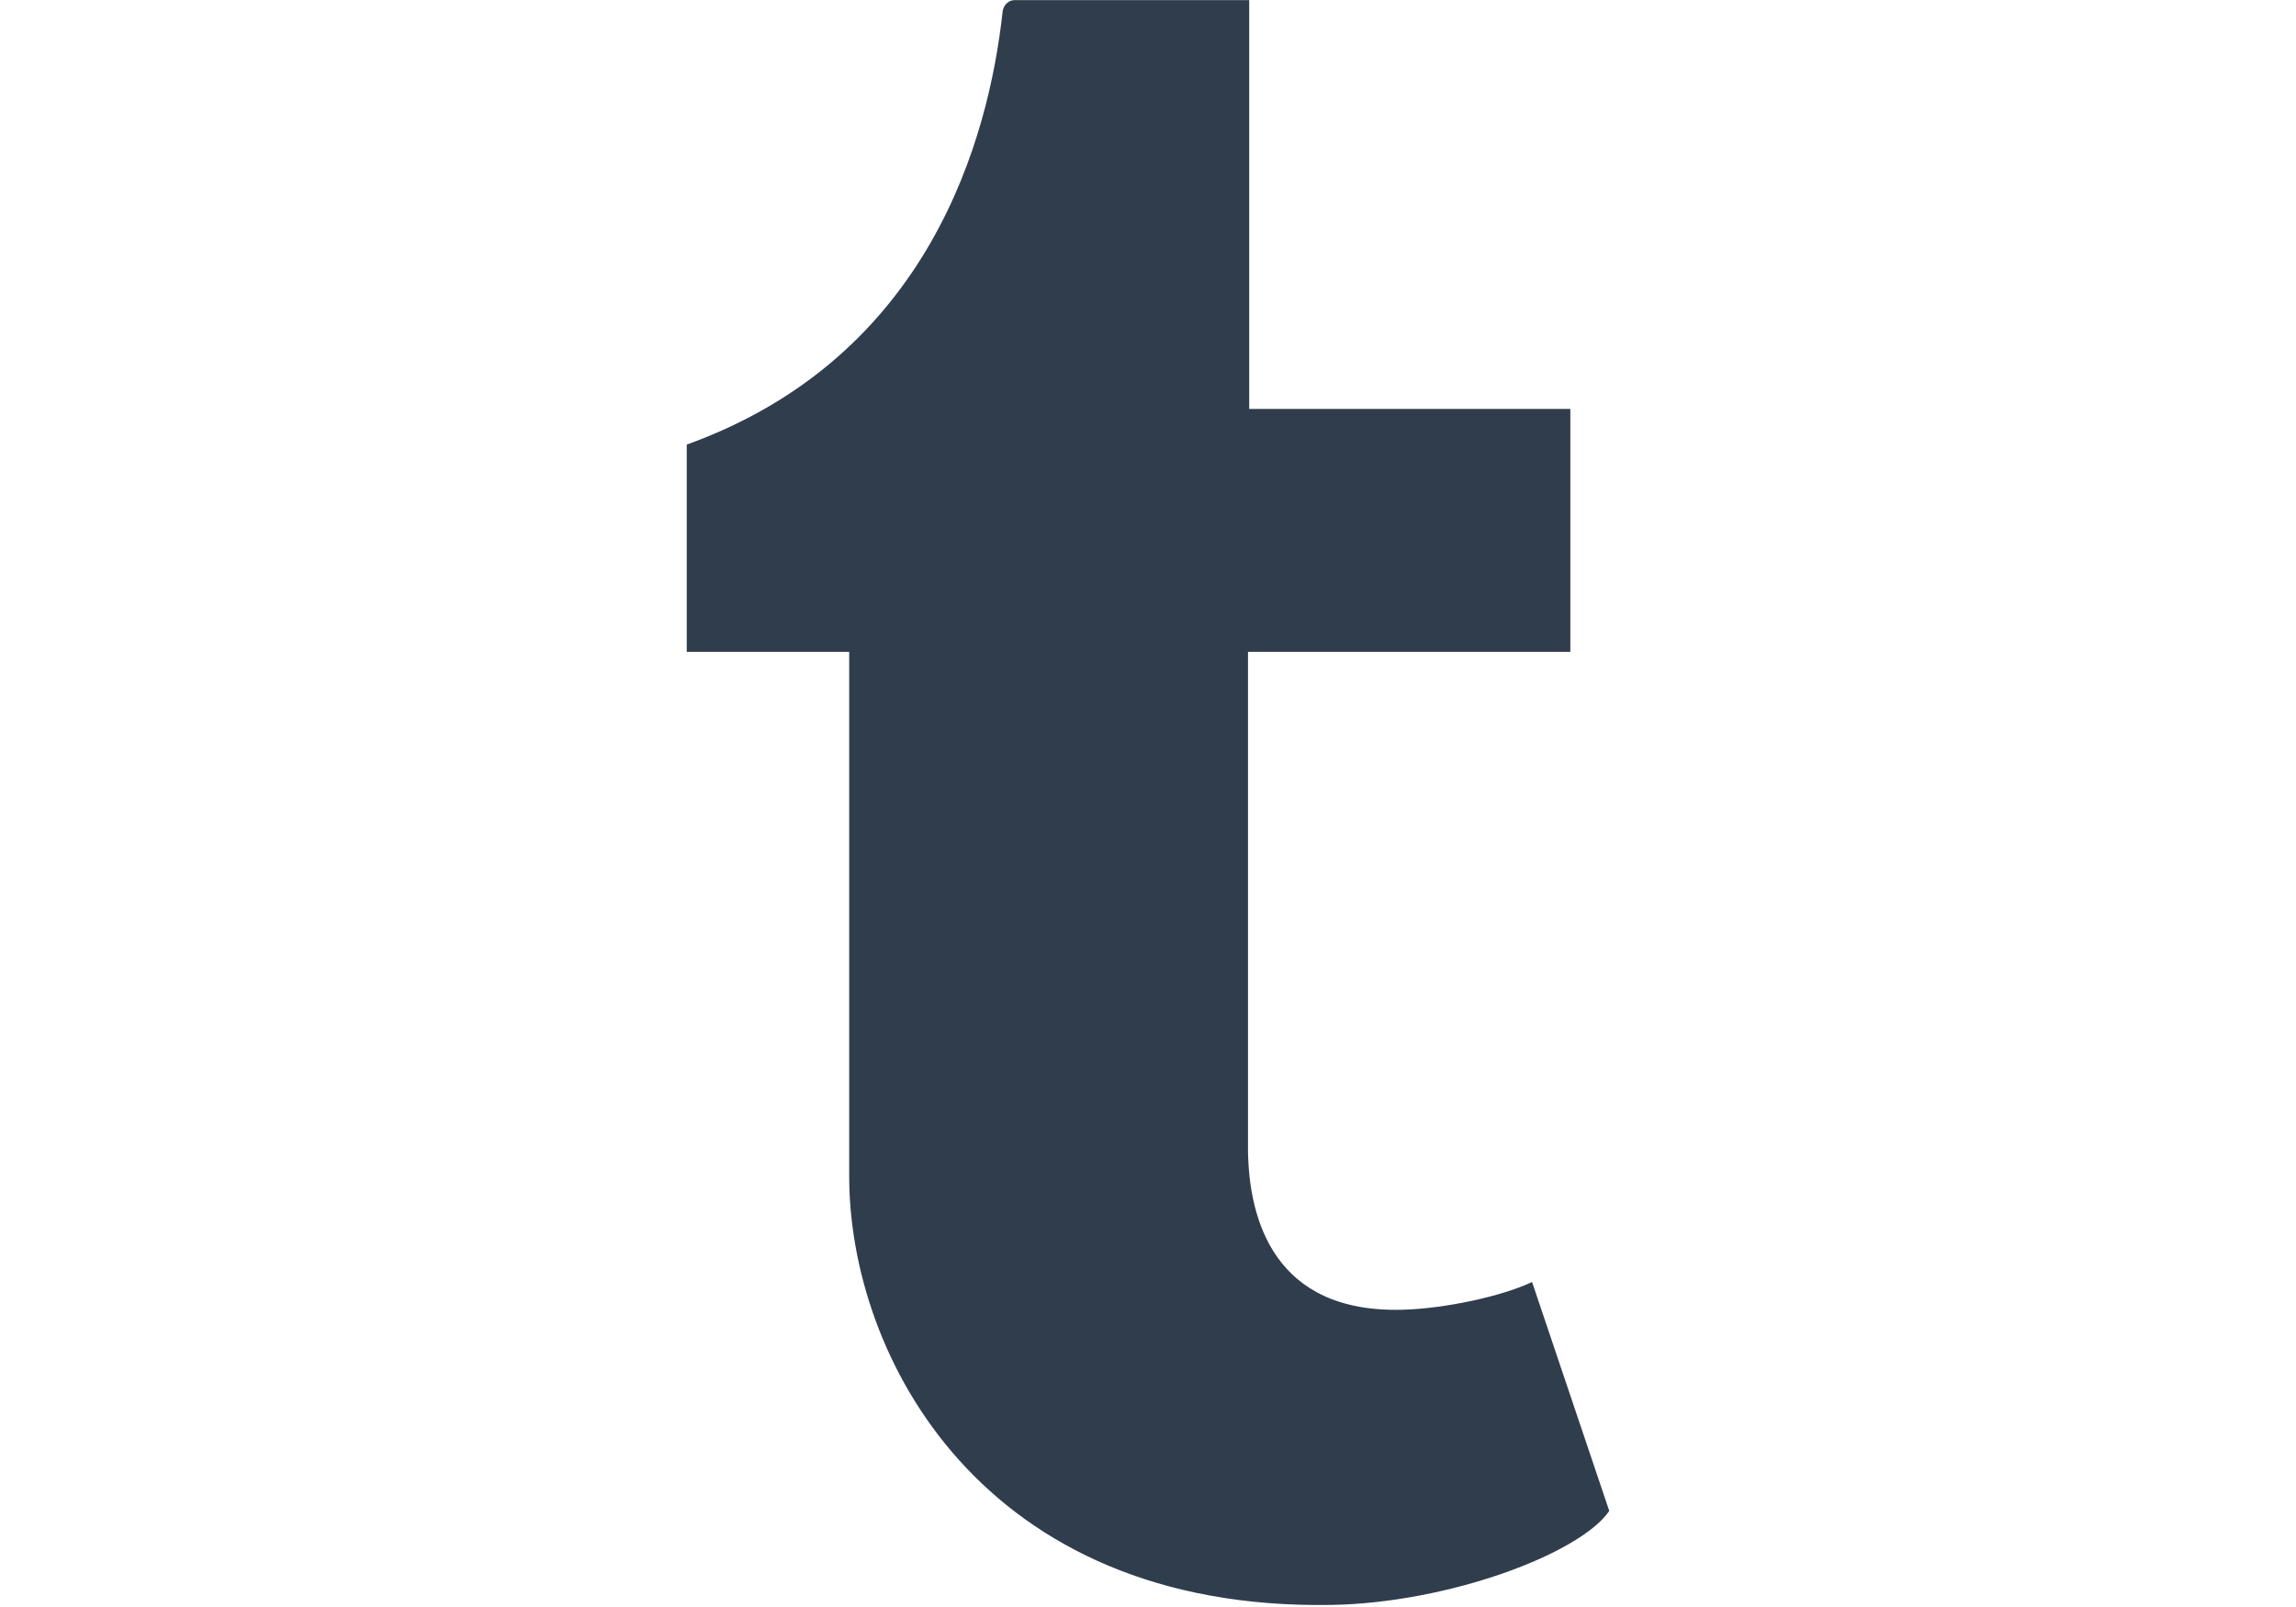
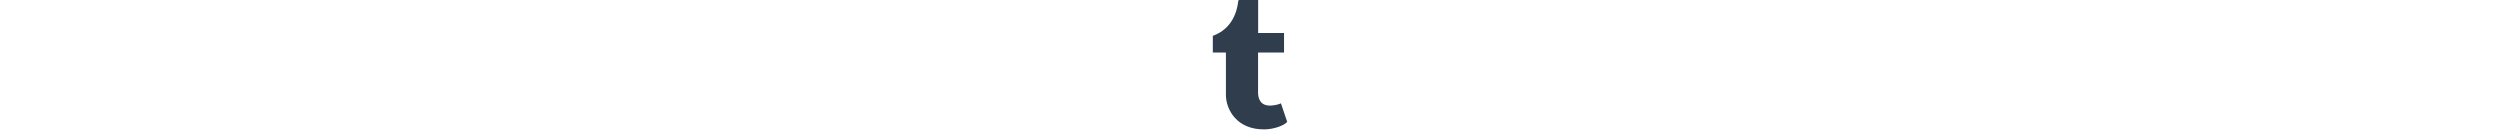
- <svg xmlns="http://www.w3.org/2000/svg" width="10" height="7" viewBox="0 0 256 446" version="1.1" preserveAspectRatio="xMidYMid">
+ <svg xmlns="http://www.w3.org/2000/svg" width="1100" height="57" viewBox="0 0 256 446" version="1.1" preserveAspectRatio="xMidYMid">
  <g>
    <path d="M234.576,355.8 C226.296,359.75 210.451,363.187 198.623,363.499 C162.982,364.459 156.064,338.459 155.751,319.579 L155.751,180.922 L245.199,180.922 L245.199,113.502 L156.086,113.502 L156.086,0.042 L90.831,0.042 C89.76,0.042 87.885,0.979 87.639,3.367 C83.823,38.093 67.554,99.041 0,123.389 L0,180.922 L45.081,180.922 L45.081,326.475 C45.081,376.287 81.837,447.077 178.872,445.425 C211.589,444.867 247.944,431.142 256,419.337 L234.576,355.8" fill="#303D4D" />
  </g>
</svg>
